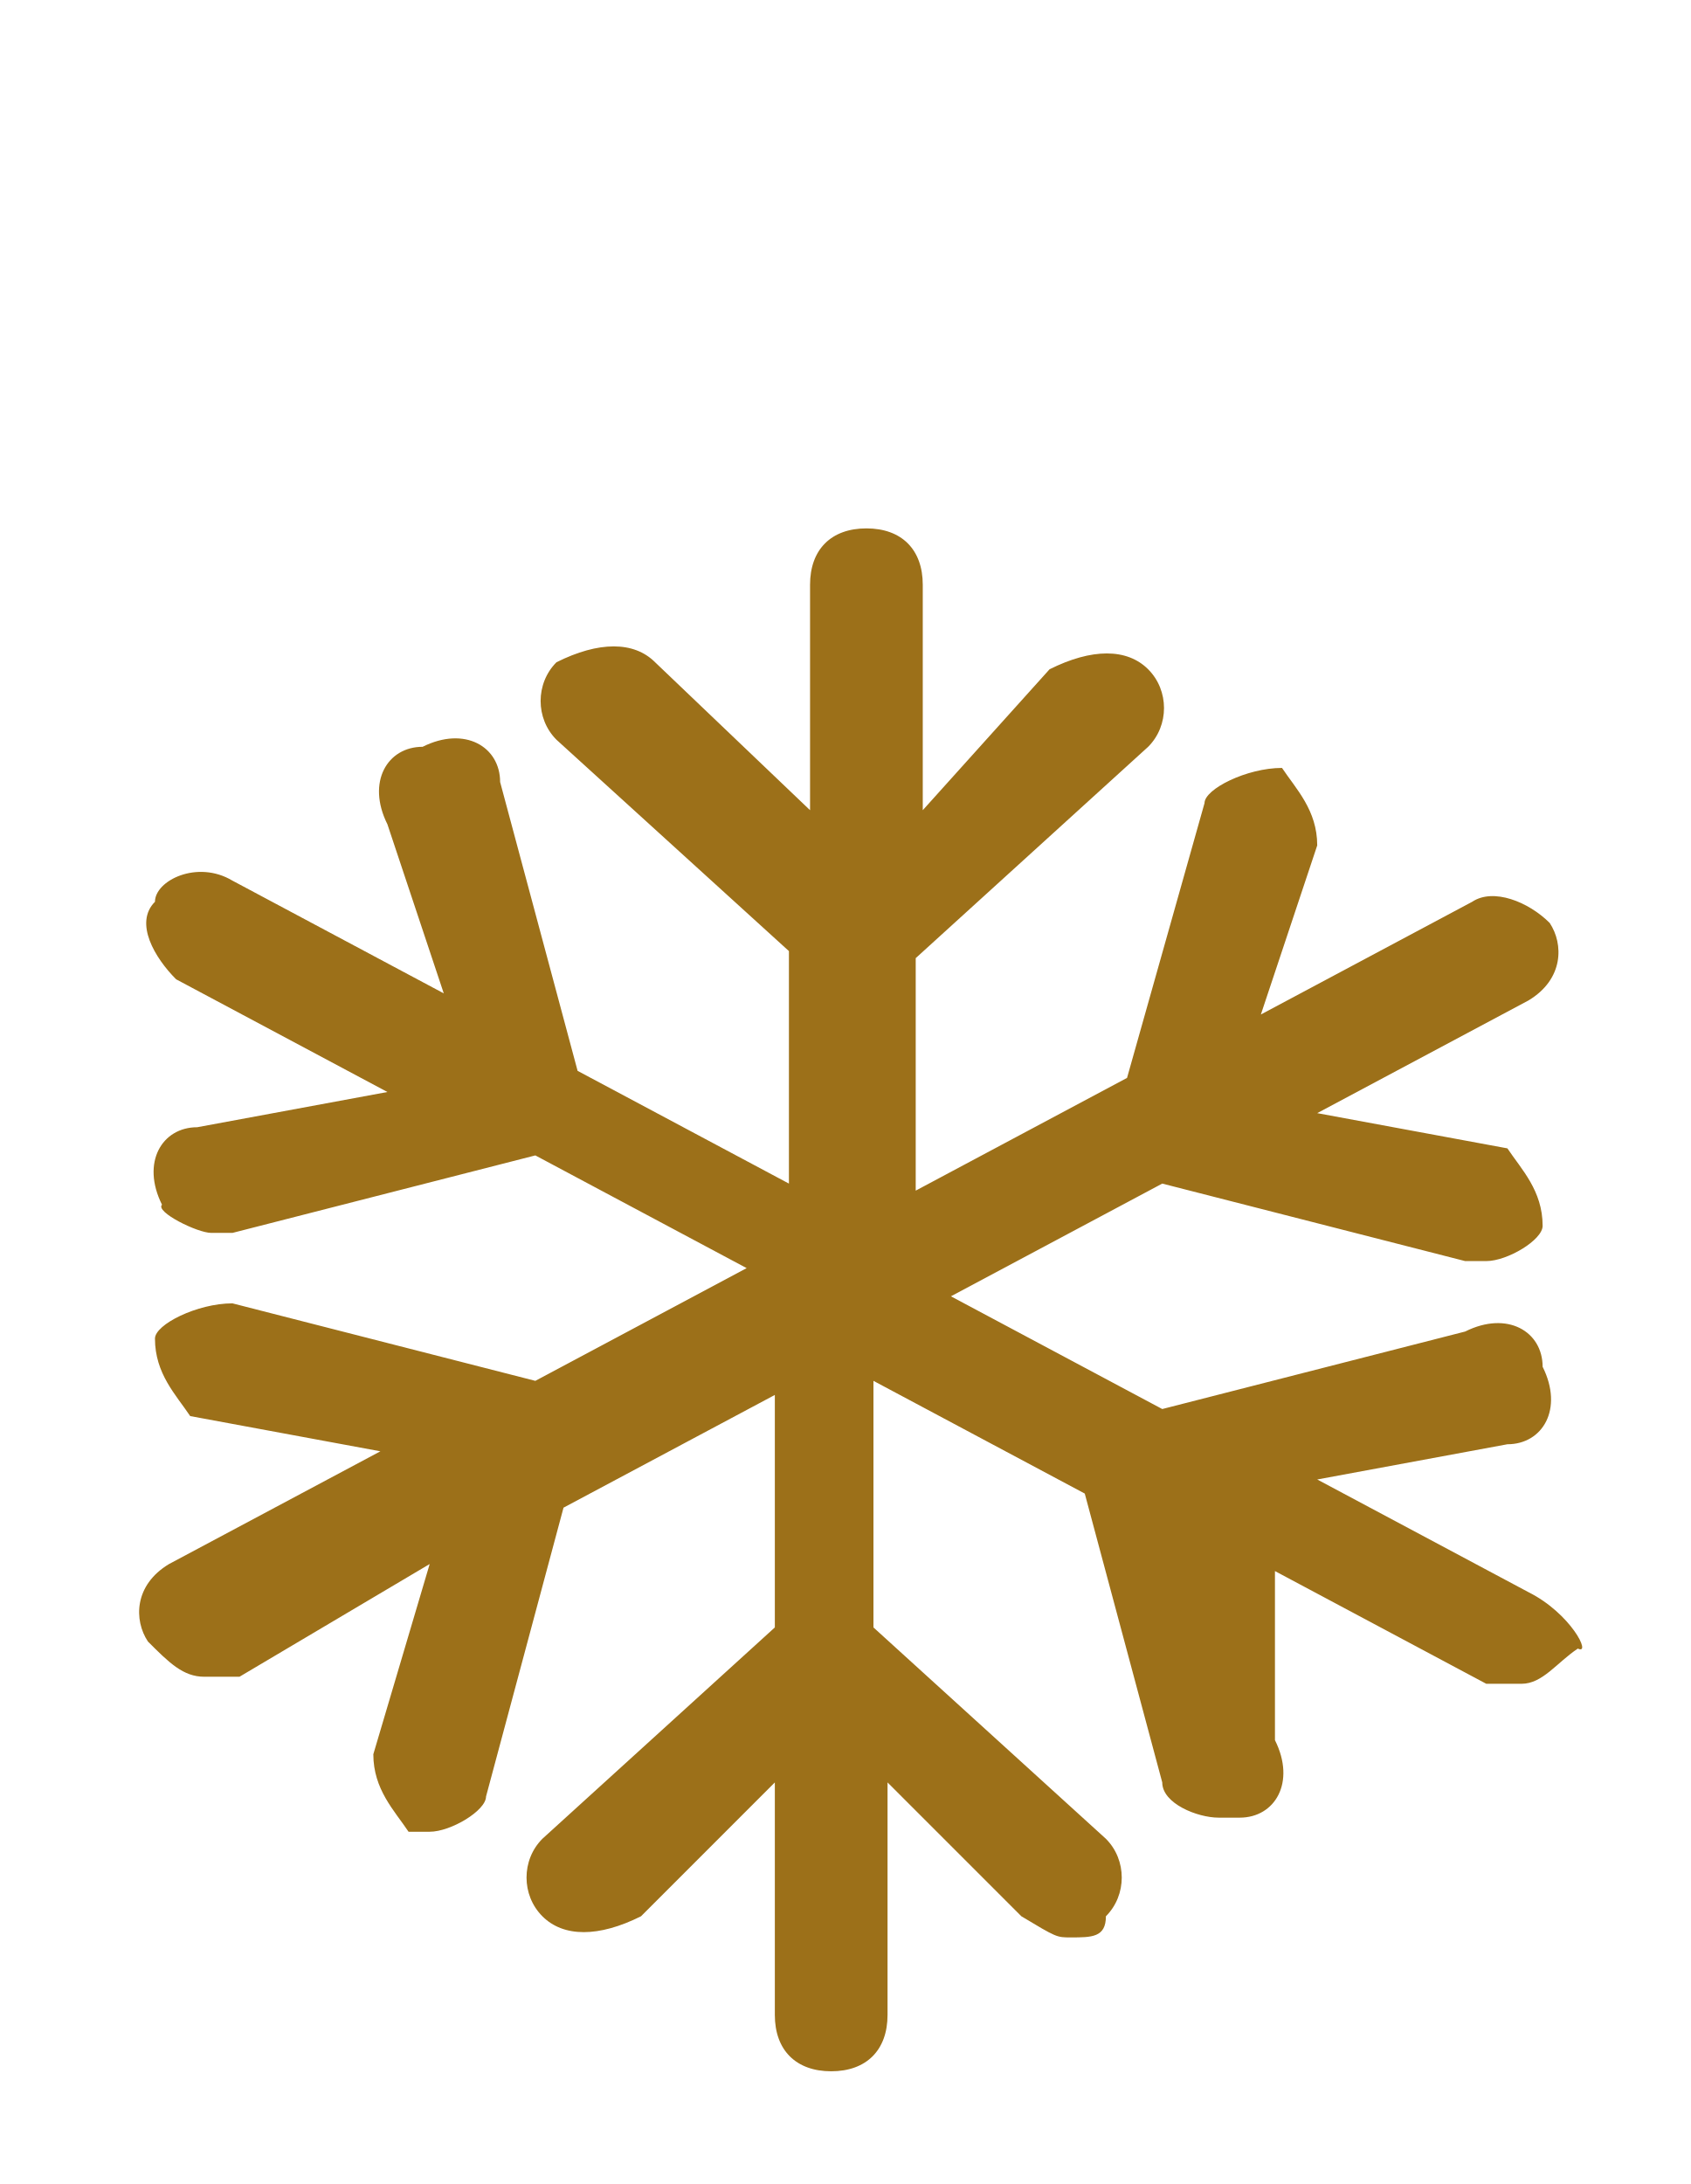
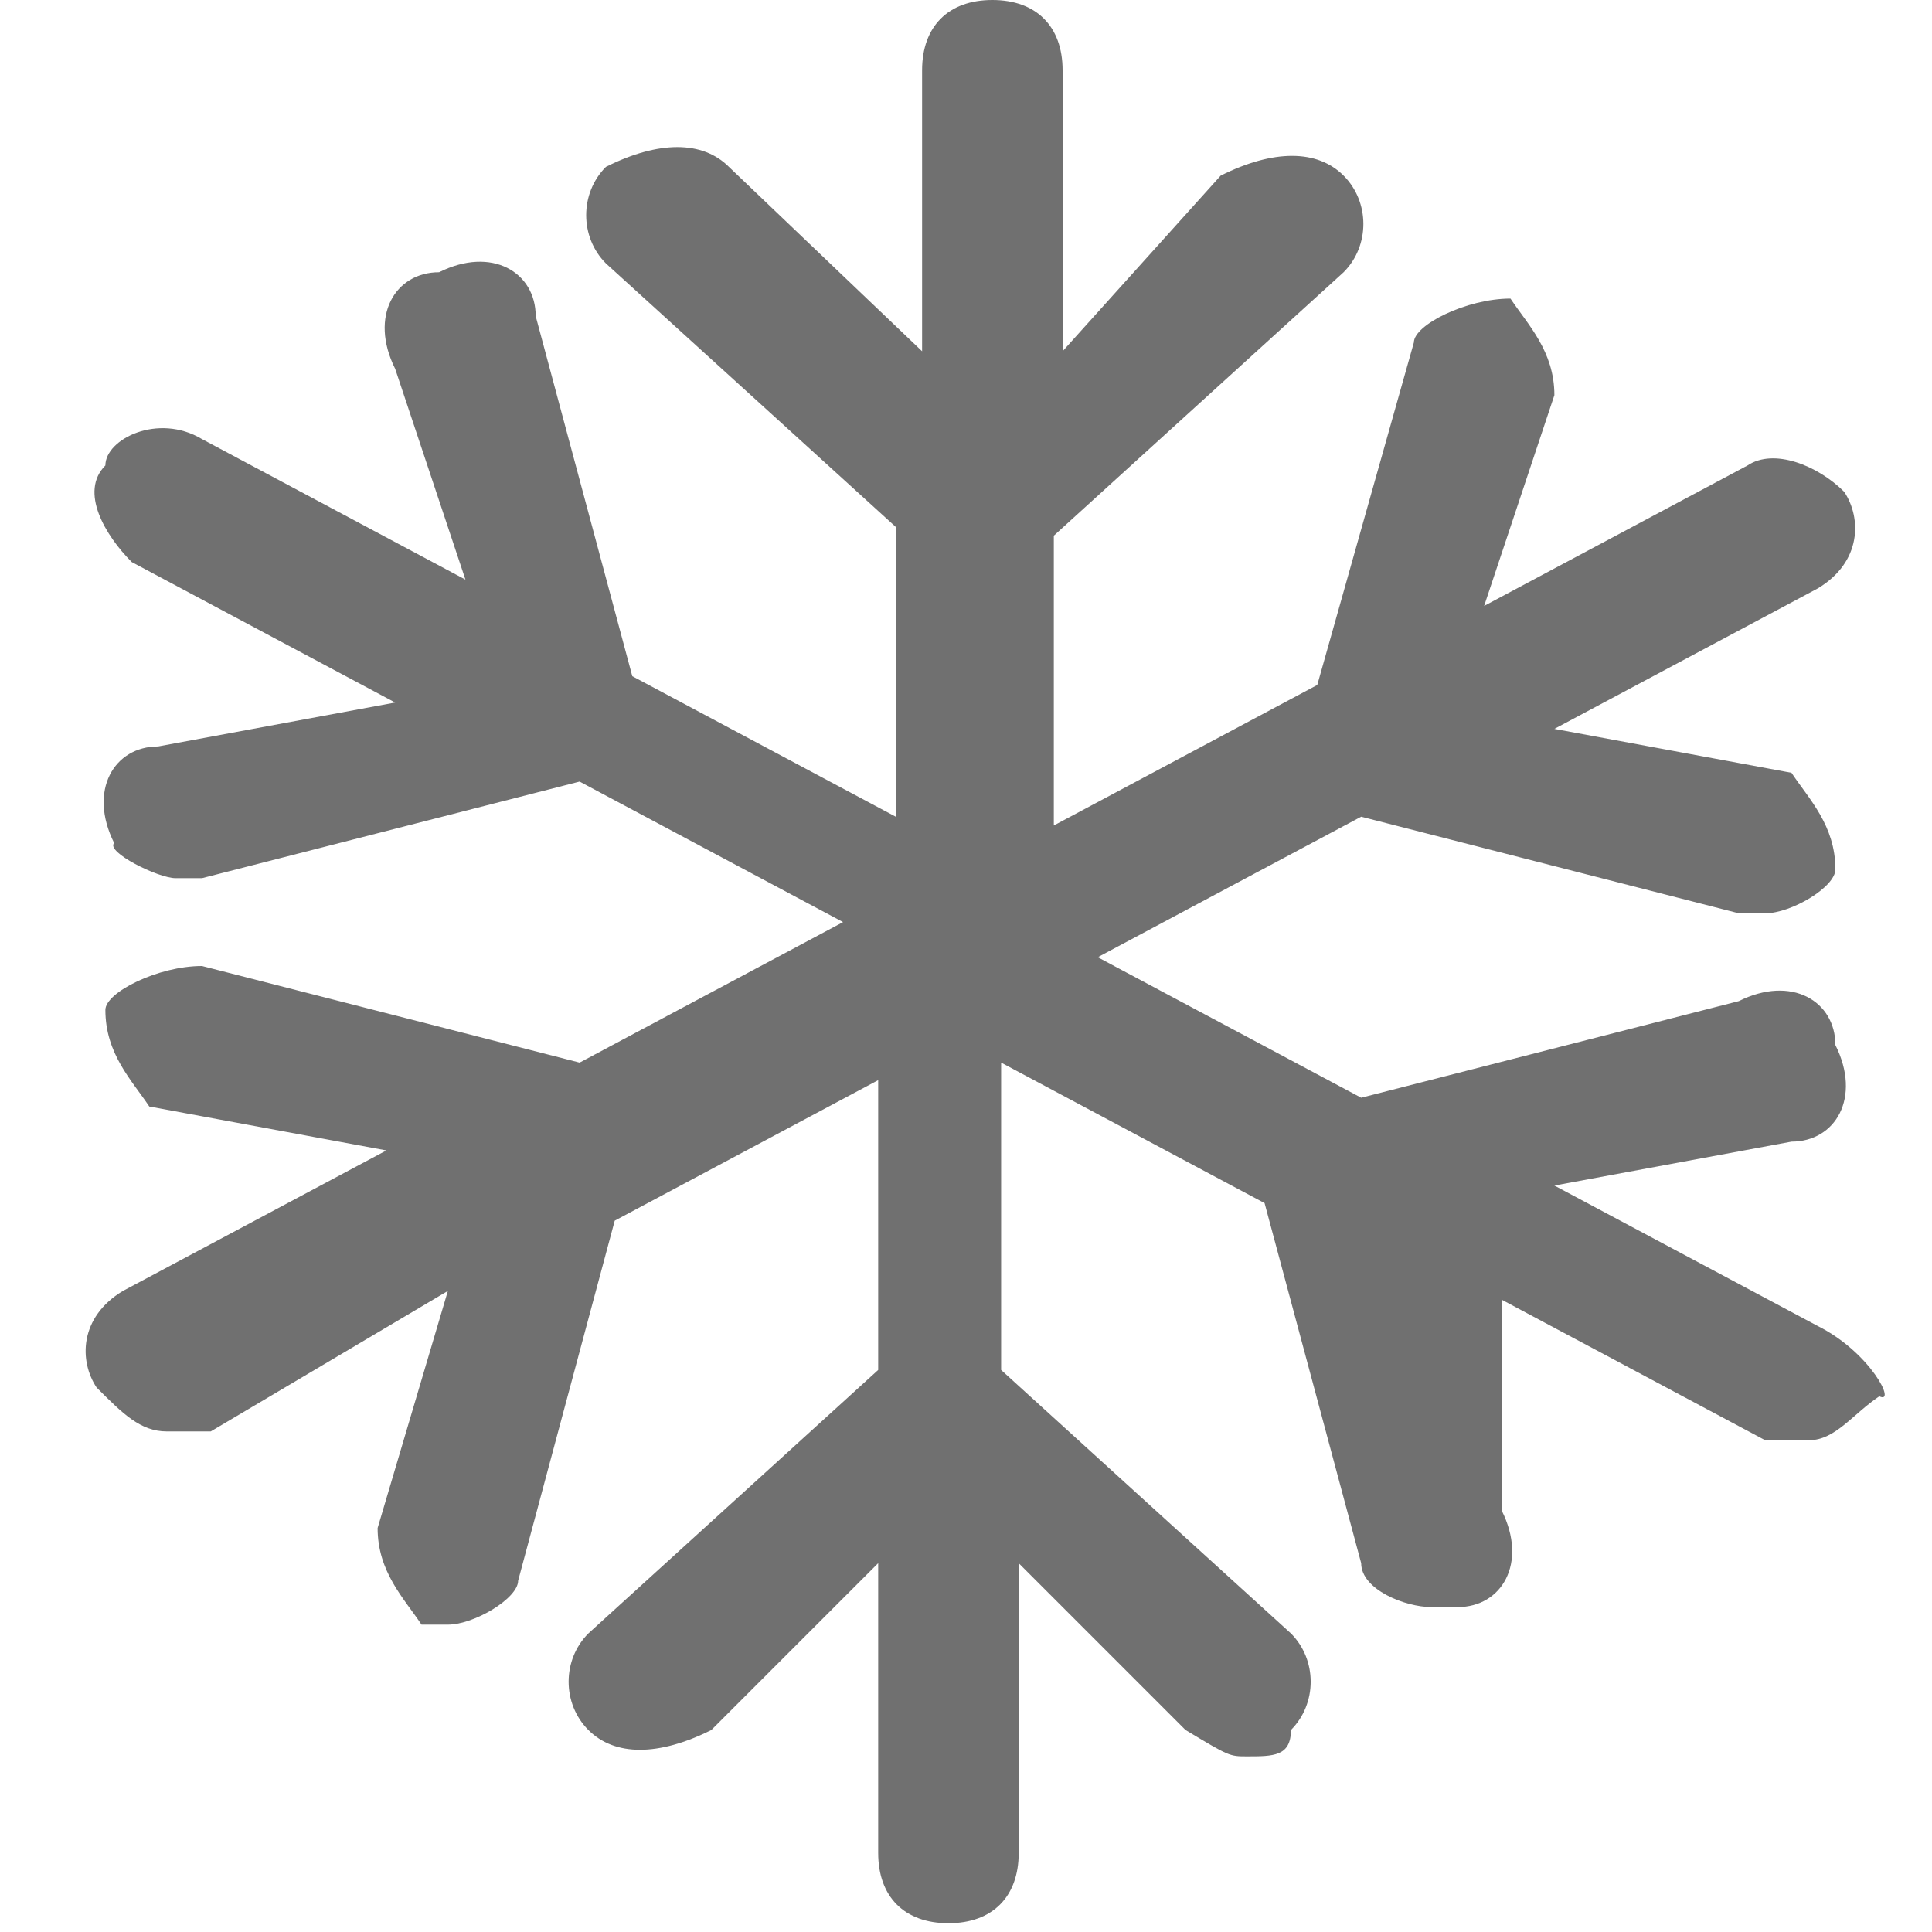
- <svg xmlns="http://www.w3.org/2000/svg" version="1.1" id="Layer_1" x="0px" y="0px" width="24px" height="31px" viewBox="0 0 24 30" style="enable-background:new 0 0 24 30;" xml:space="preserve">
-   <style type="text/css">
- 	.st0{fill:#9c7019;}
- </style>
-   <path class="st0" d="M21.7,22.1l-3-1.6l2.7-0.5c0.5,0,0.8-0.5,0.5-1.1c0-0.5-0.5-0.8-1.1-0.5l-4.3,1.1l-3-1.6l3-1.6l4.3,1.1h0.3  c0.3,0,0.8-0.3,0.8-0.5c0-0.5-0.3-0.8-0.5-1.1l-2.7-0.5l3-1.6c0.5-0.3,0.5-0.8,0.3-1.1c-0.3-0.3-0.8-0.5-1.1-0.3l-3,1.6l0.8-2.4  c0-0.5-0.3-0.8-0.5-1.1c-0.5,0-1.1,0.3-1.1,0.5L16,14.8l-3,1.6v-3.3l3.3-3c0.3-0.3,0.3-0.8,0-1.1c-0.3-0.3-0.8-0.3-1.4,0L13.1,11  V7.8c0-0.5-0.3-0.8-0.8-0.8c-0.5,0-0.8,0.3-0.8,0.8V11L9.3,8.9C9,8.6,8.5,8.6,7.9,8.9c-0.3,0.3-0.3,0.8,0,1.1l3.3,3v3.3l-3-1.6  l-1.1-4.1c0-0.5-0.5-0.8-1.1-0.5c-0.5,0-0.8,0.5-0.5,1.1l0.8,2.4l-3-1.6c-0.5-0.3-1.1,0-1.1,0.3c-0.3,0.3,0,0.8,0.3,1.1l3,1.6  l-2.7,0.5c-0.5,0-0.8,0.5-0.5,1.1C2.2,16.7,2.8,17,3,17h0.3l4.3-1.1l3,1.6l-3,1.6l-4.3-1.1c-0.5,0-1.1,0.3-1.1,0.5  c0,0.5,0.3,0.8,0.5,1.1l2.7,0.5l-3,1.6c-0.5,0.3-0.5,0.8-0.3,1.1c0.3,0.3,0.5,0.5,0.8,0.5s0.3,0,0.5,0l2.7-1.6l-0.8,2.7  c0,0.5,0.3,0.8,0.5,1.1h0.3c0.3,0,0.8-0.3,0.8-0.5l1.1-4.1l3-1.6v3.3l-3.3,3c-0.3,0.3-0.3,0.8,0,1.1s0.8,0.3,1.4,0l1.9-1.9v3.3  c0,0.5,0.3,0.8,0.8,0.8c0.5,0,0.8-0.3,0.8-0.8v-3.3l1.9,1.9C15,27,15,27,15.2,27c0.3,0,0.5,0,0.5-0.3c0.3-0.3,0.3-0.8,0-1.1l-3.3-3  v-3.5l3,1.6l1.1,4.1c0,0.3,0.5,0.5,0.8,0.5h0.3c0.5,0,0.8-0.5,0.5-1.1v-2.4l3,1.6c0.3,0,0.3,0,0.5,0c0.3,0,0.5-0.3,0.8-0.5  C22.6,23,22.3,22.4,21.7,22.1z" />
+ <svg xmlns="http://www.w3.org/2000/svg" width="22px" height="22px" viewBox="0 0 22 22" version="1.1">
+   <g id="Page-1" stroke="none" stroke-width="1" fill="none" fill-rule="evenodd">
+     <g id="ic-nav-cold-staking" fill="#707070" fill-rule="nonzero">
+       <path d="M20.7,15.1 L17.7,13.5 L20.4,13 C20.9,13 21.2,12.5 20.9,11.9 C20.9,11.4 20.4,11.1 19.8,11.4 L15.5,12.5 L12.5,10.9 L15.5,9.3 L19.8,10.4 L20.1,10.4 C20.4,10.4 20.9,10.1 20.9,9.9 C20.9,9.4 20.6,9.1 20.4,8.8 L17.7,8.3 L20.7,6.7 C21.2,6.4 21.2,5.9 21,5.6 C20.7,5.3 20.2,5.1 19.9,5.3 L16.9,6.9 L17.7,4.5 C17.7,4 17.4,3.7 17.2,3.4 C16.7,3.4 16.1,3.7 16.1,3.9 L15,7.8 L12,9.4 L12,6.1 L15.3,3.1 C15.6,2.8 15.6,2.3 15.3,2 C15,1.7 14.5,1.7 13.9,2 L12.1,4 L12.1,0.8 C12.1,0.3 11.8,0 11.3,0 C10.8,0 10.5,0.3 10.5,0.8 L10.5,4 L8.3,1.9 C8,1.6 7.5,1.6 6.9,1.9 C6.6,2.2 6.6,2.7 6.9,3 L10.2,6 L10.2,9.3 L7.2,7.7 L6.1,3.6 C6.1,3.1 5.6,2.8 5,3.1 C4.5,3.1 4.2,3.6 4.5,4.2 L5.3,6.6 L2.3,5 C1.8,4.7 1.2,5 1.2,5.3 C0.9,5.6 1.2,6.1 1.5,6.4 L4.5,8 L1.8,8.5 C1.3,8.5 1,9 1.3,9.6 C1.2,9.7 1.8,10 2,10 L2.3,10 L6.6,8.9 L9.6,10.5 L6.6,12.1 L2.3,11 C1.8,11 1.2,11.3 1.2,11.5 C1.2,12 1.5,12.3 1.7,12.6 L4.4,13.1 L1.4,14.7 C0.9,15 0.9,15.5 1.1,15.8 C1.4,16.1 1.6,16.3 1.9,16.3 C2.2,16.3 2.2,16.3 2.4,16.3 L5.1,14.7 L4.3,17.4 C4.3,17.9 4.6,18.2 4.8,18.5 L5.1,18.5 C5.4,18.5 5.9,18.2 5.9,18 L7,13.9 L10,12.3 L10,15.6 L6.7,18.6 C6.4,18.9 6.4,19.4 6.7,19.7 C7,20 7.5,20 8.1,19.7 L10,17.8 L10,21.1 C10,21.6 10.3,21.9 10.8,21.9 C11.3,21.9 11.6,21.6 11.6,21.1 L11.6,17.8 L13.5,19.7 C14,20 14,20 14.2,20 C14.5,20 14.7,20 14.7,19.7 C15,19.4 15,18.9 14.7,18.6 L11.4,15.6 L11.4,12.1 L14.4,13.7 L15.5,17.8 C15.5,18.1 16,18.3 16.3,18.3 L16.6,18.3 C17.1,18.3 17.4,17.8 17.1,17.2 L17.1,14.8 L20.1,16.4 C20.4,16.4 20.4,16.4 20.6,16.4 C20.9,16.4 21.1,16.1 21.4,15.9 C21.6,16 21.3,15.4 20.7,15.1 Z" id="Path" />
+     </g>
+   </g>
</svg>
